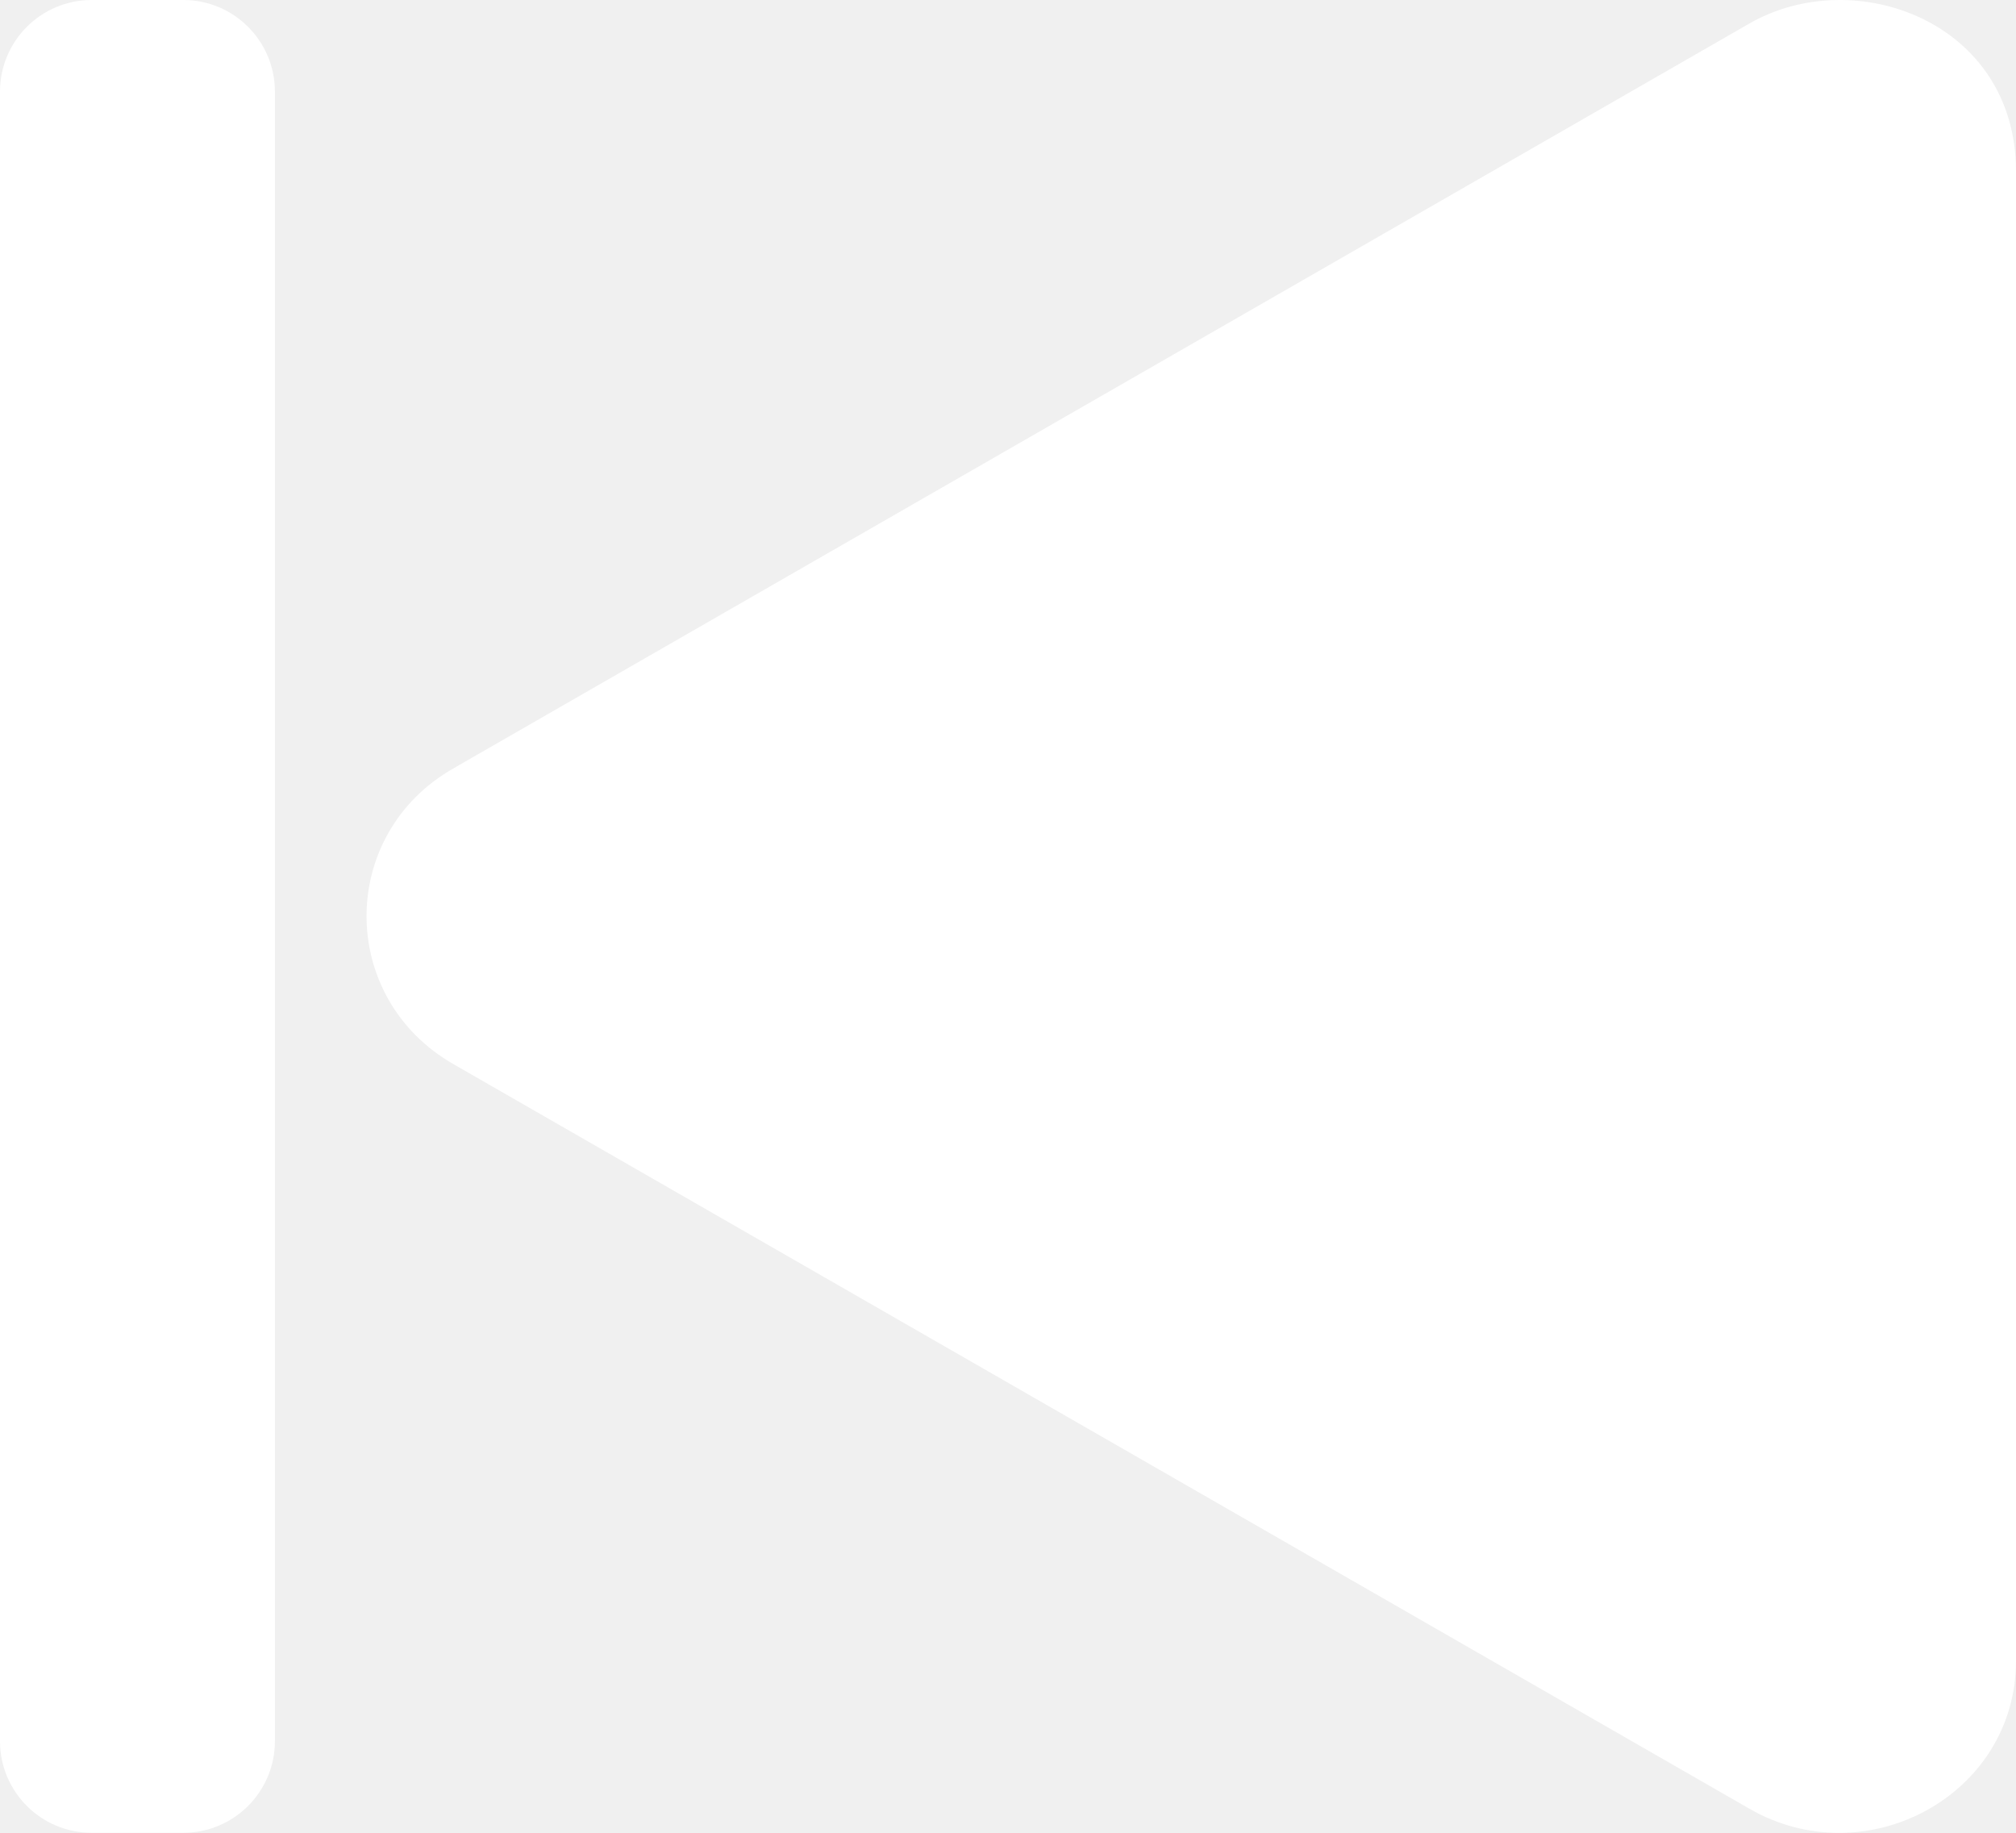
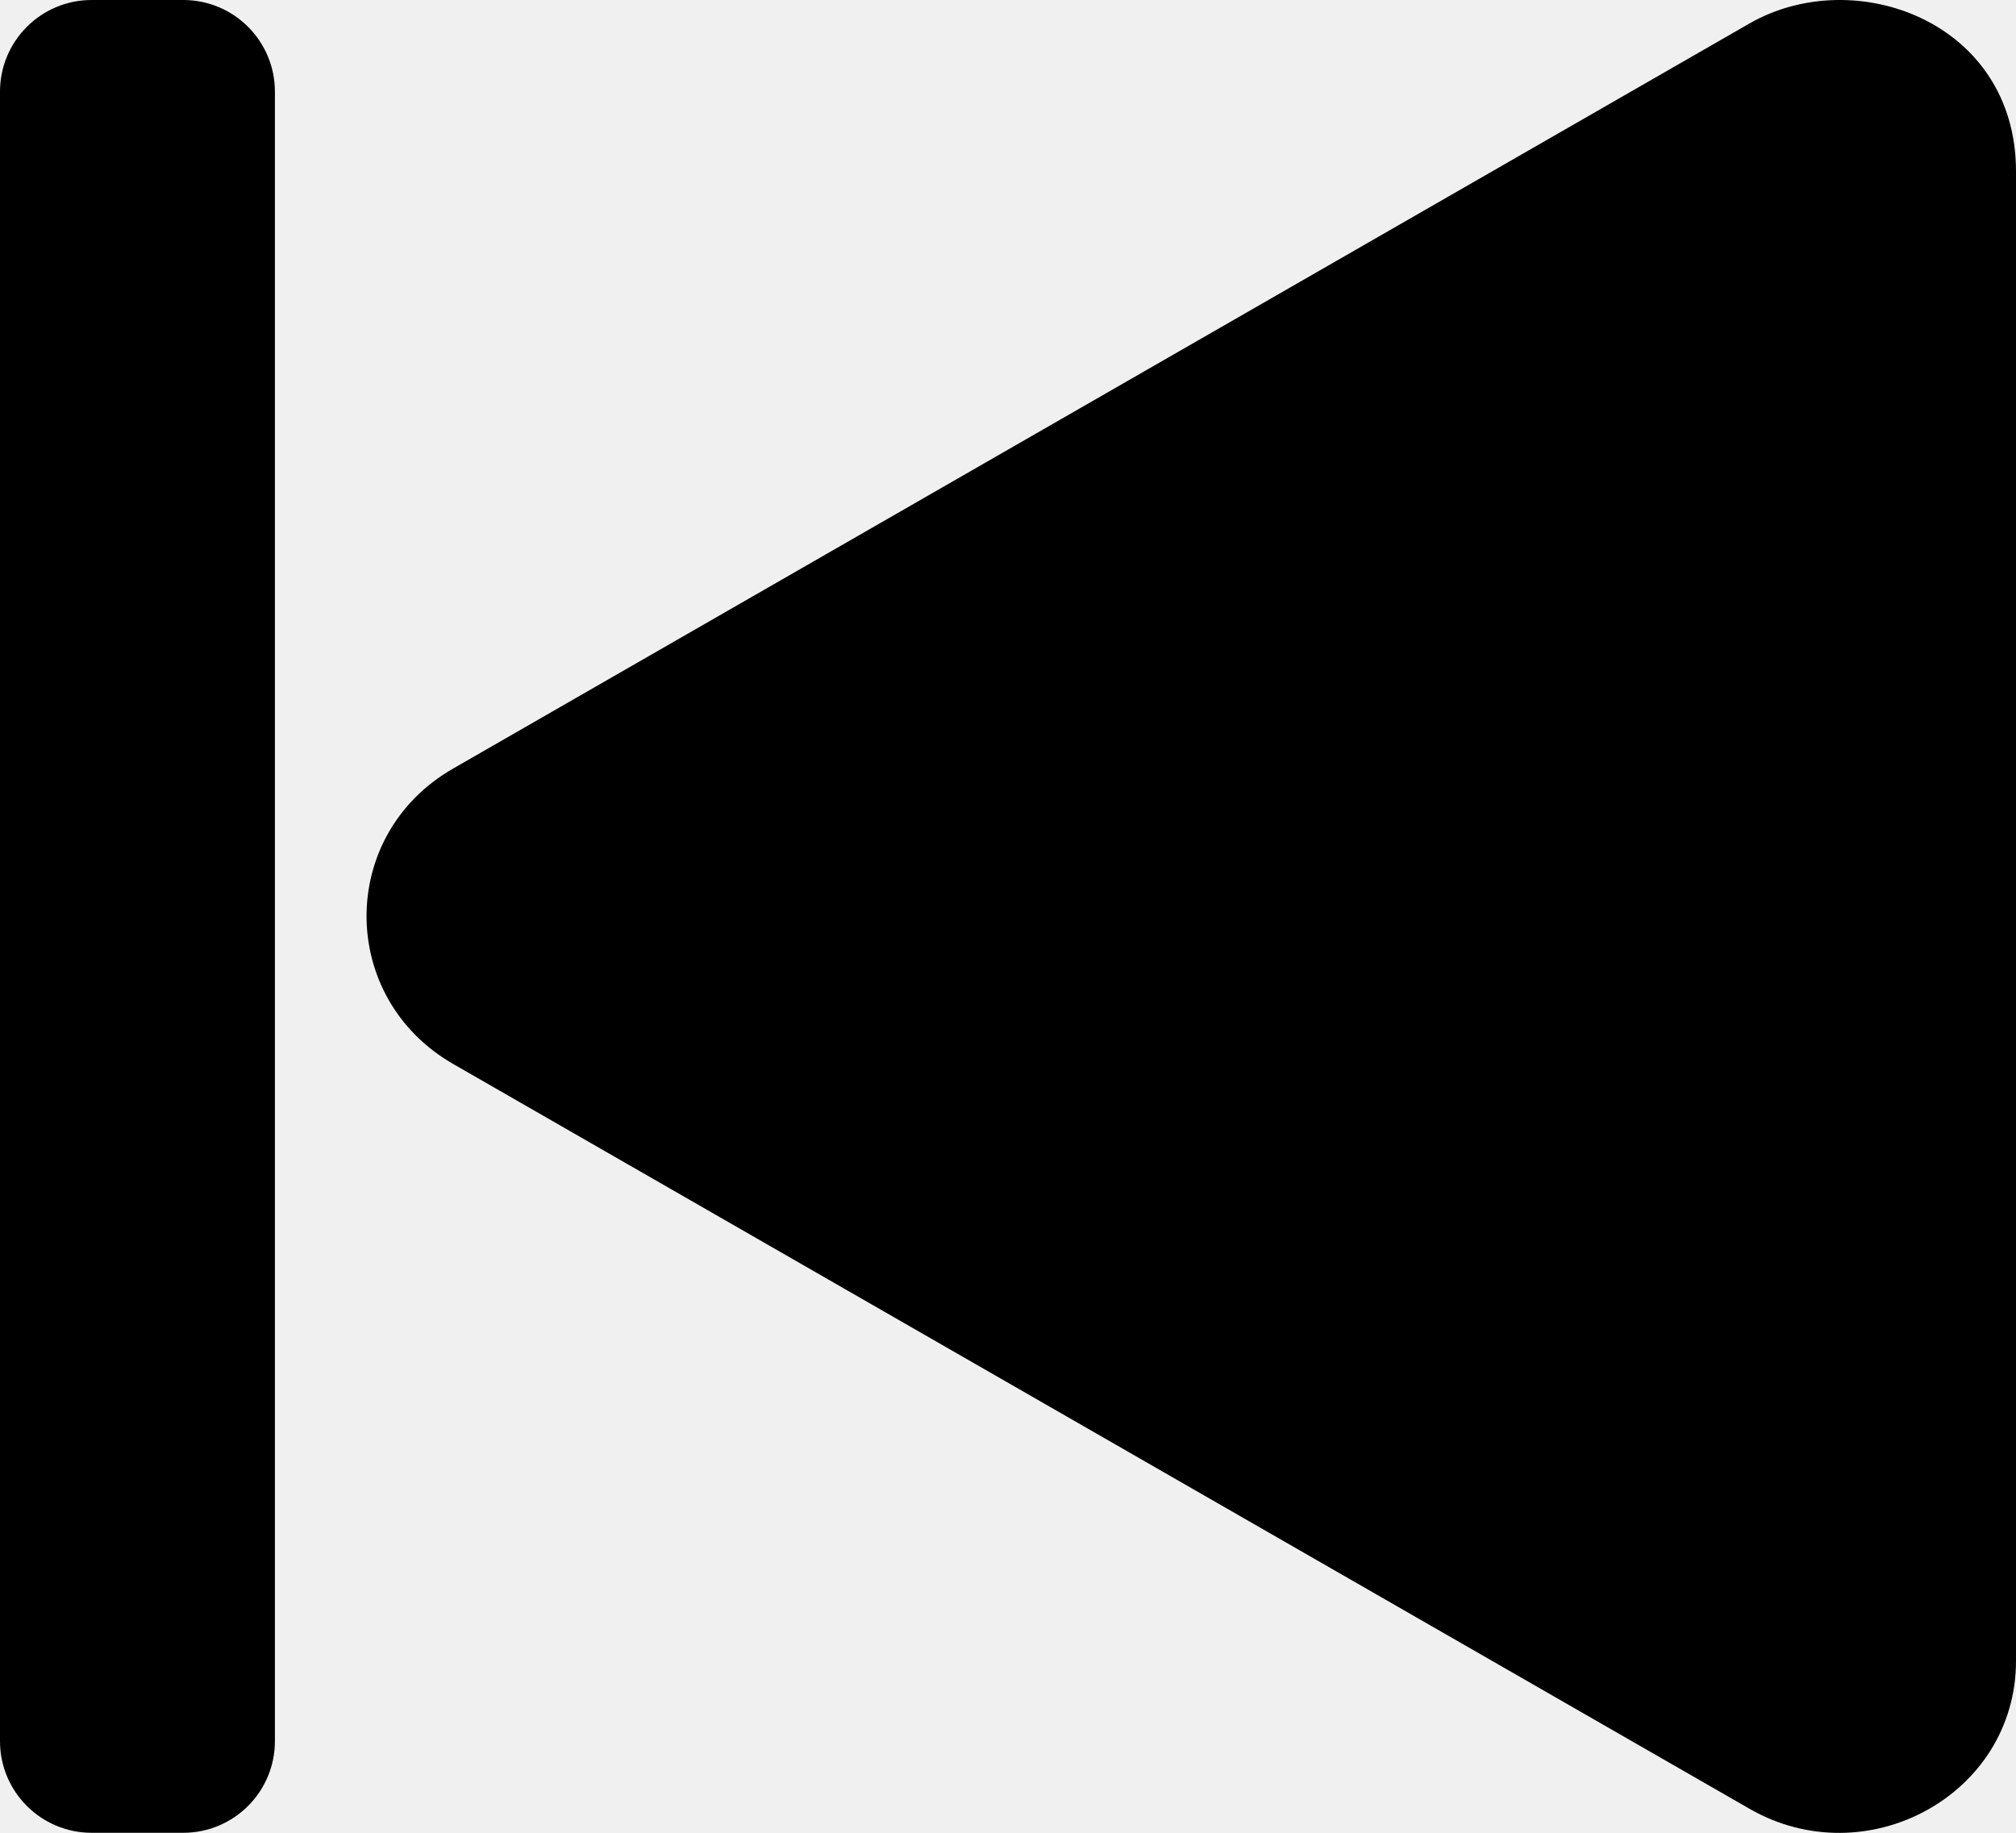
<svg xmlns="http://www.w3.org/2000/svg" width="22" height="20" fill="none">
  <g clip-path="url(#A)">
-     <path d="M4.948 8.385L19.09.257C20.24-.404 22 .237 22 1.87v16.254c0 1.465-1.635 2.348-2.91 1.613L4.948 11.612c-1.262-.723-1.266-2.504 0-3.227z" fill="#fff" />
+     <path d="M4.948 8.385L19.09.257C20.24-.404 22 .237 22 1.87v16.254c0 1.465-1.635 2.348-2.91 1.613L4.948 11.612c-1.262-.723-1.266-2.504 0-3.227z" fill="#000" />
  </g>
-   <rect width="3" height="20" rx="1" transform="matrix(-1 0 0 1 3 0)" fill="#fff" />
+   <rect width="3" height="20" rx="1" transform="matrix(-1 0 0 1 3 0)" fill="#000" />
  <defs>
    <clipPath id="A">
-       <path transform="matrix(-1 0 0 1 22 0)" fill="#fff" d="M0 0h18v20H0z" />
+       <path transform="matrix(-1 0 0 1 22 0)" fill="#000" d="M0 0h18v20H0z" />
    </clipPath>
  </defs>
</svg>
